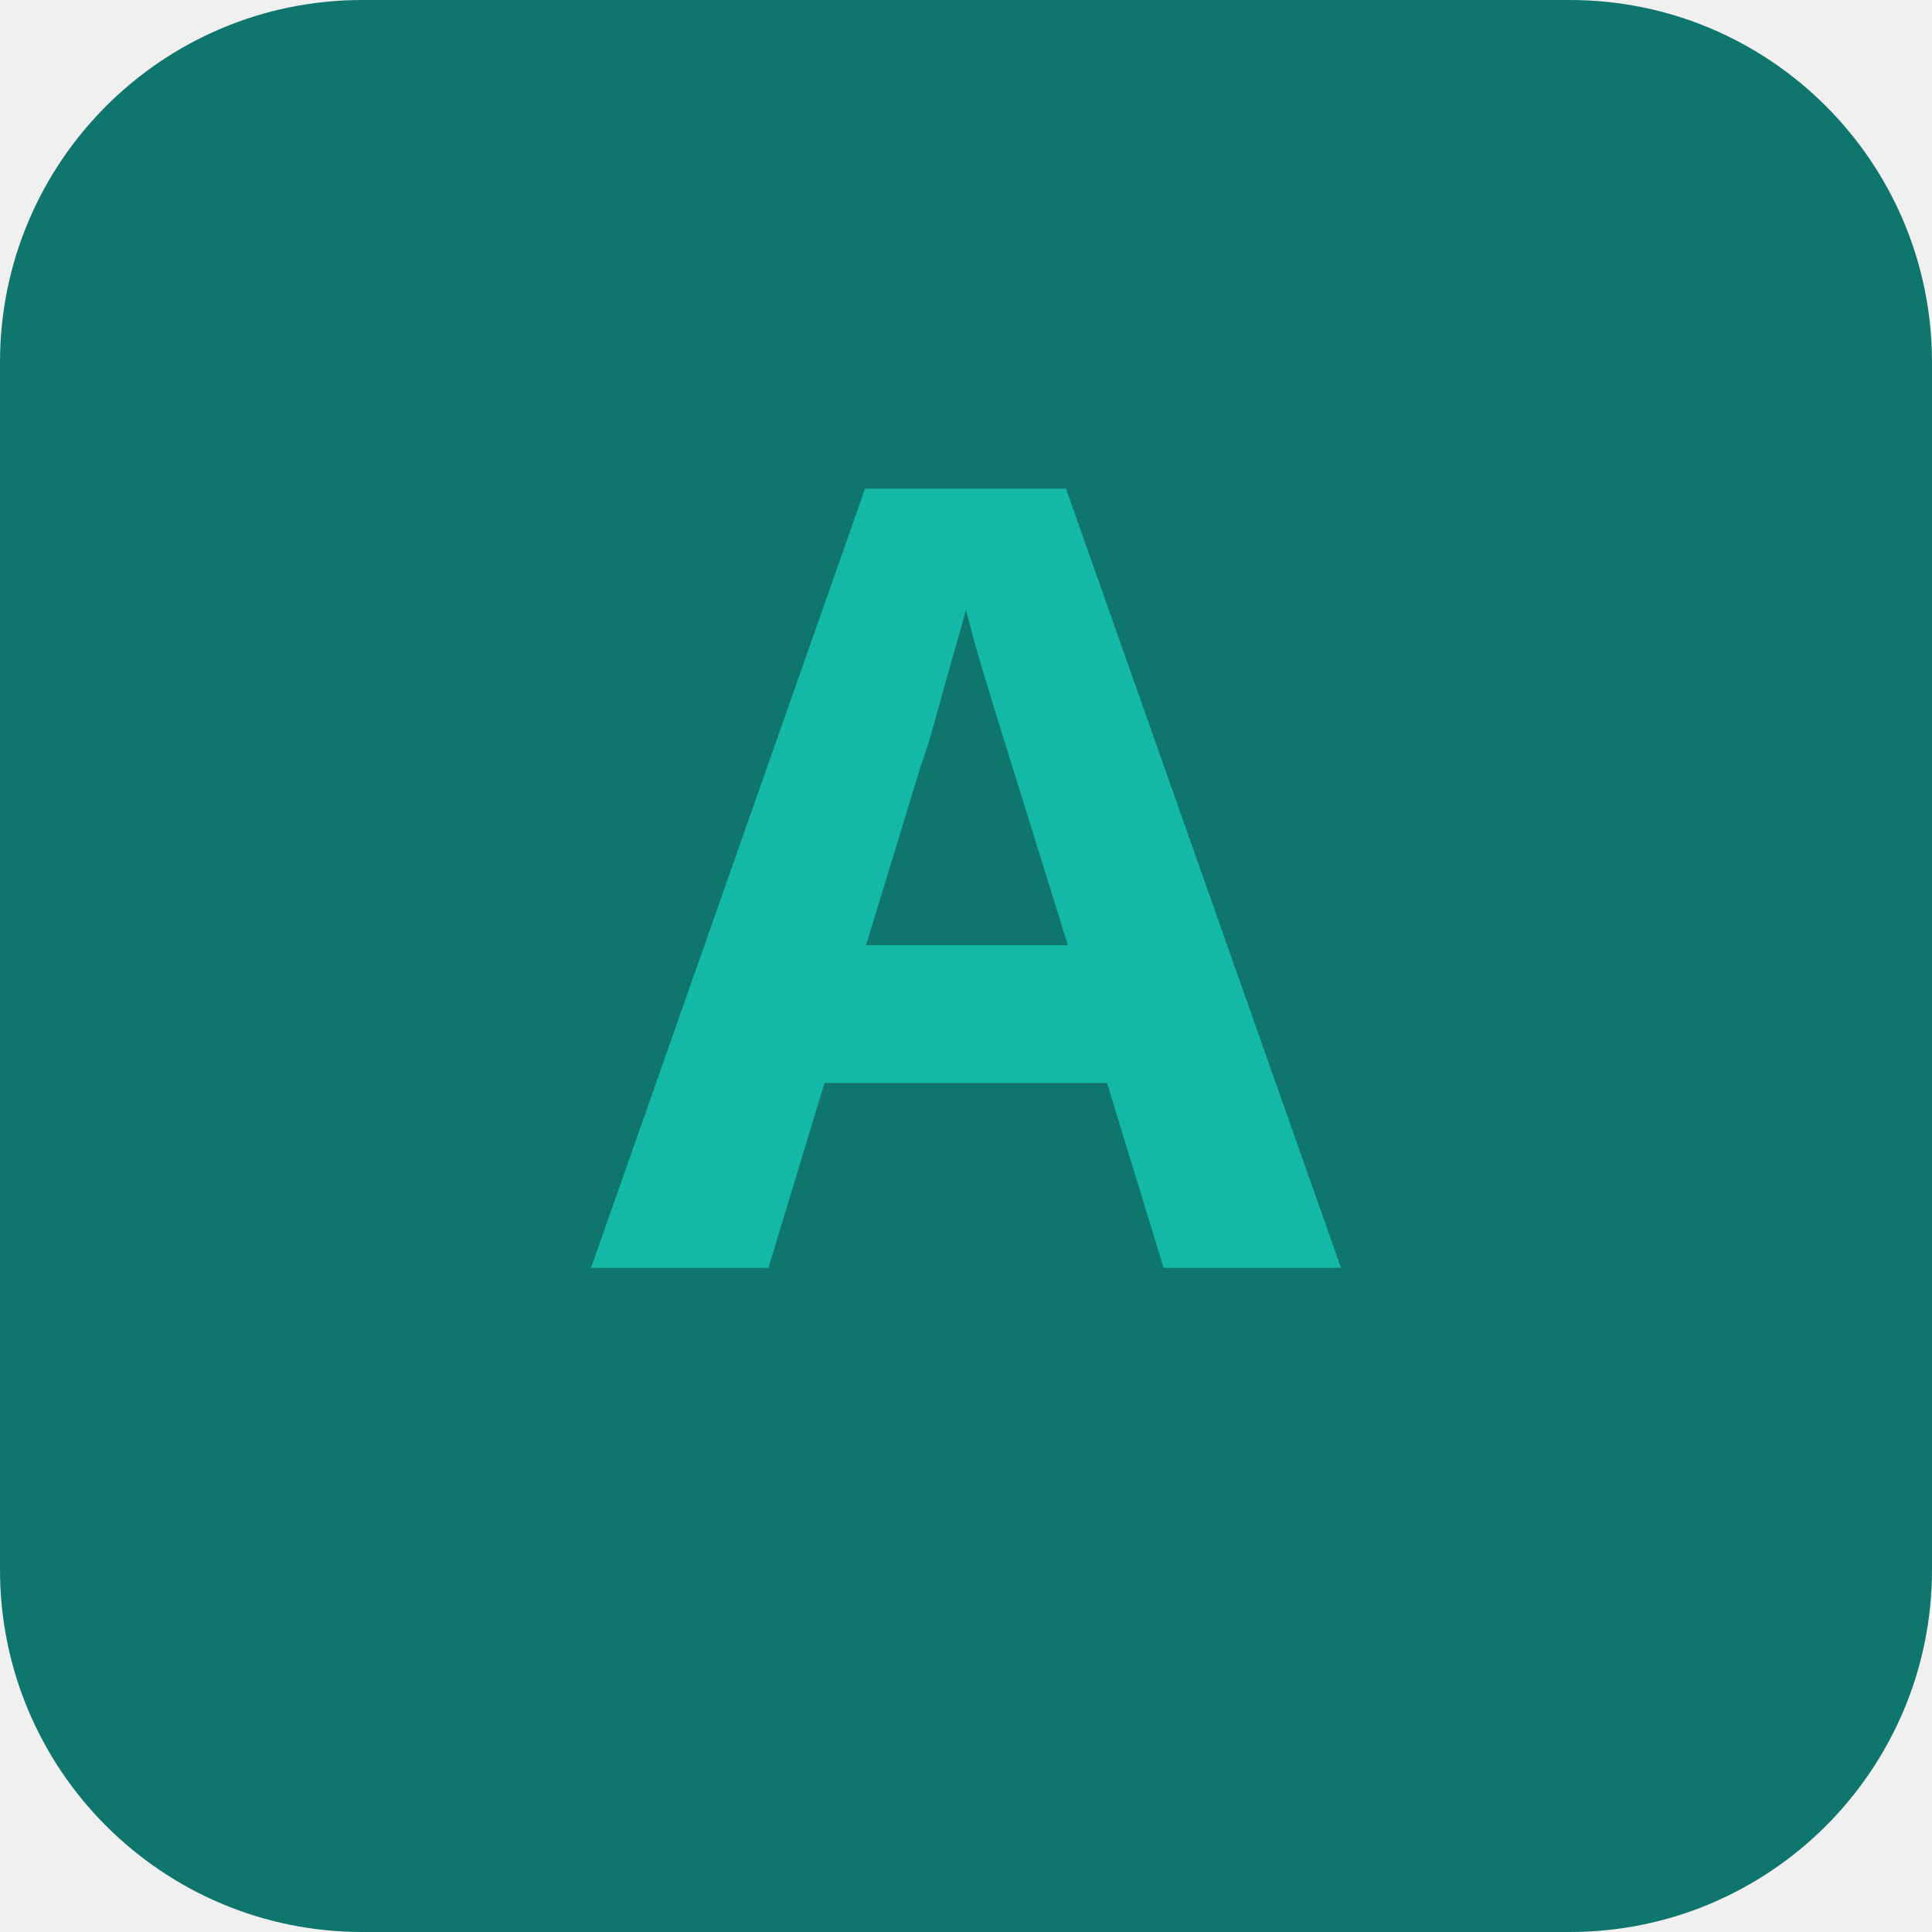
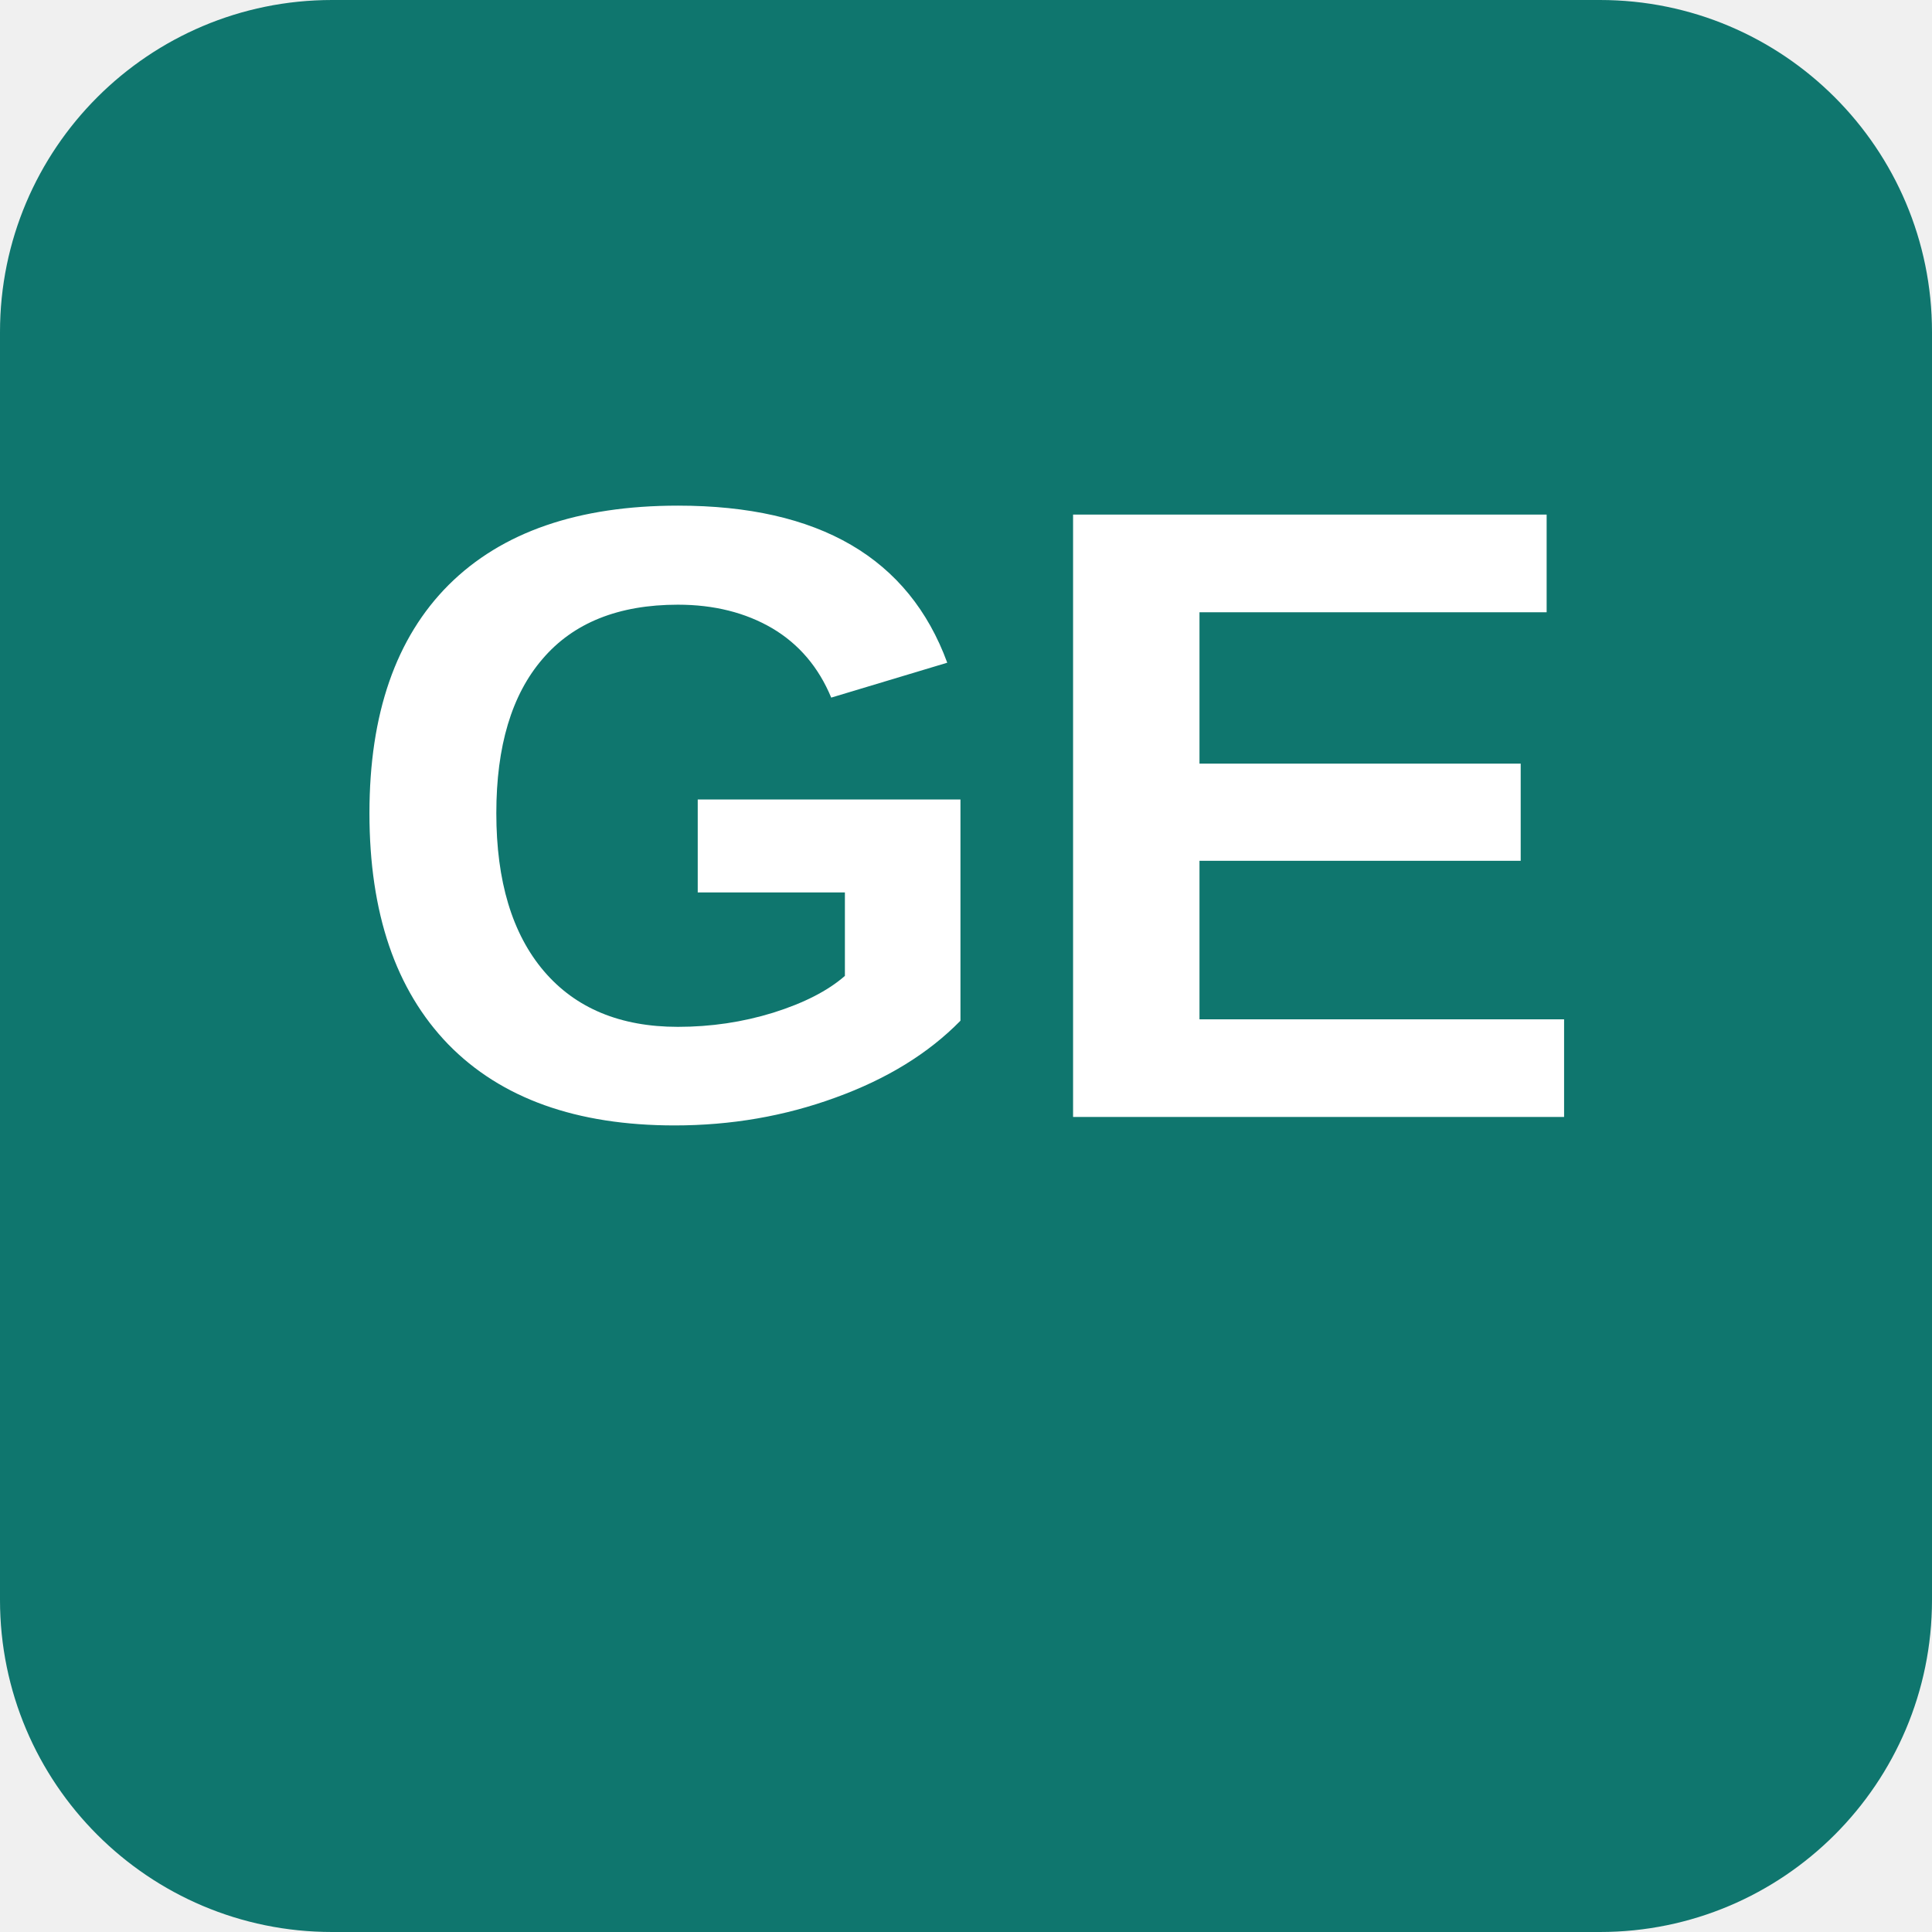
- <svg xmlns="http://www.w3.org/2000/svg" viewBox="0 0 64 64">
-   <rect width="64" height="64" rx="12" fill="#0F766E" />
-   <text x="32" y="42" font-family="system-ui,sans-serif" font-size="36" font-weight="700" text-anchor="middle" fill="#14B8A6">A</text>
+ <svg xmlns="http://www.w3.org/2000/svg" viewBox="0 0 64 64" width="64" height="64">
+   <rect width="64" height="64" rx="11" fill="#0F766E" />
+   <text x="32" y="37" font-family="Arial,Helvetica,sans-serif" font-size="29" font-weight="800" text-anchor="middle" fill="#FFFFFF">GE</text>
</svg>
